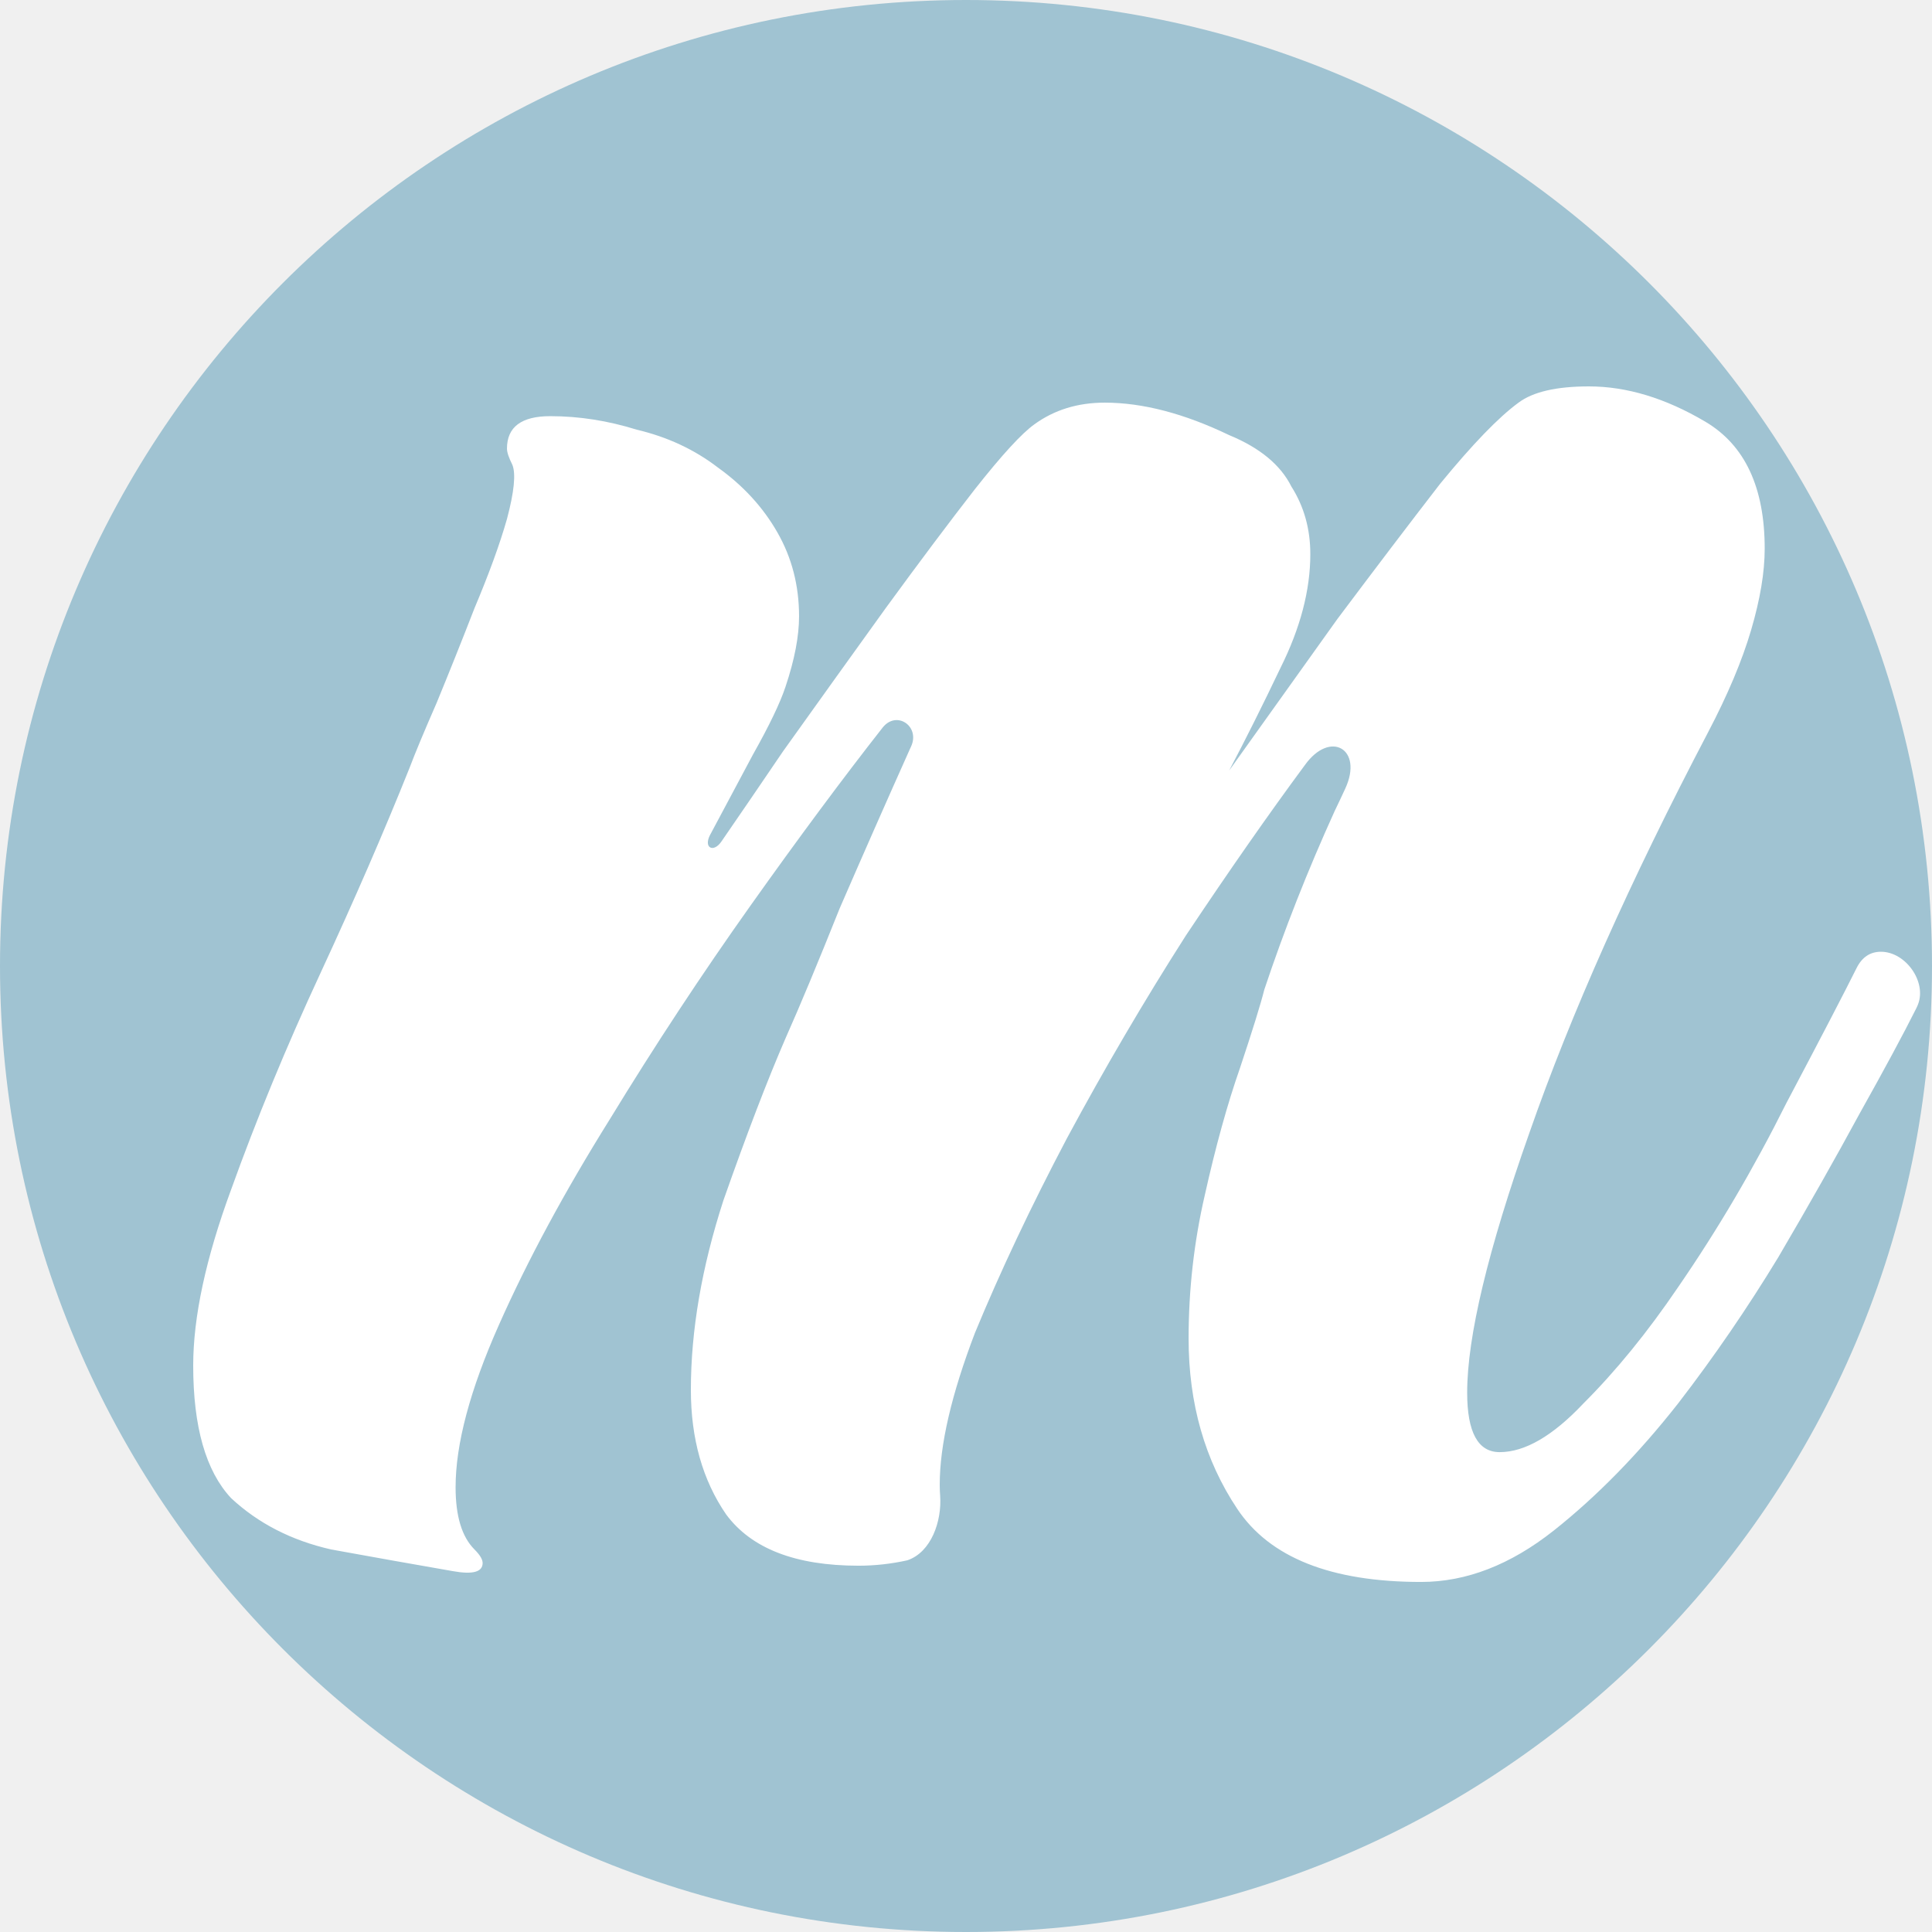
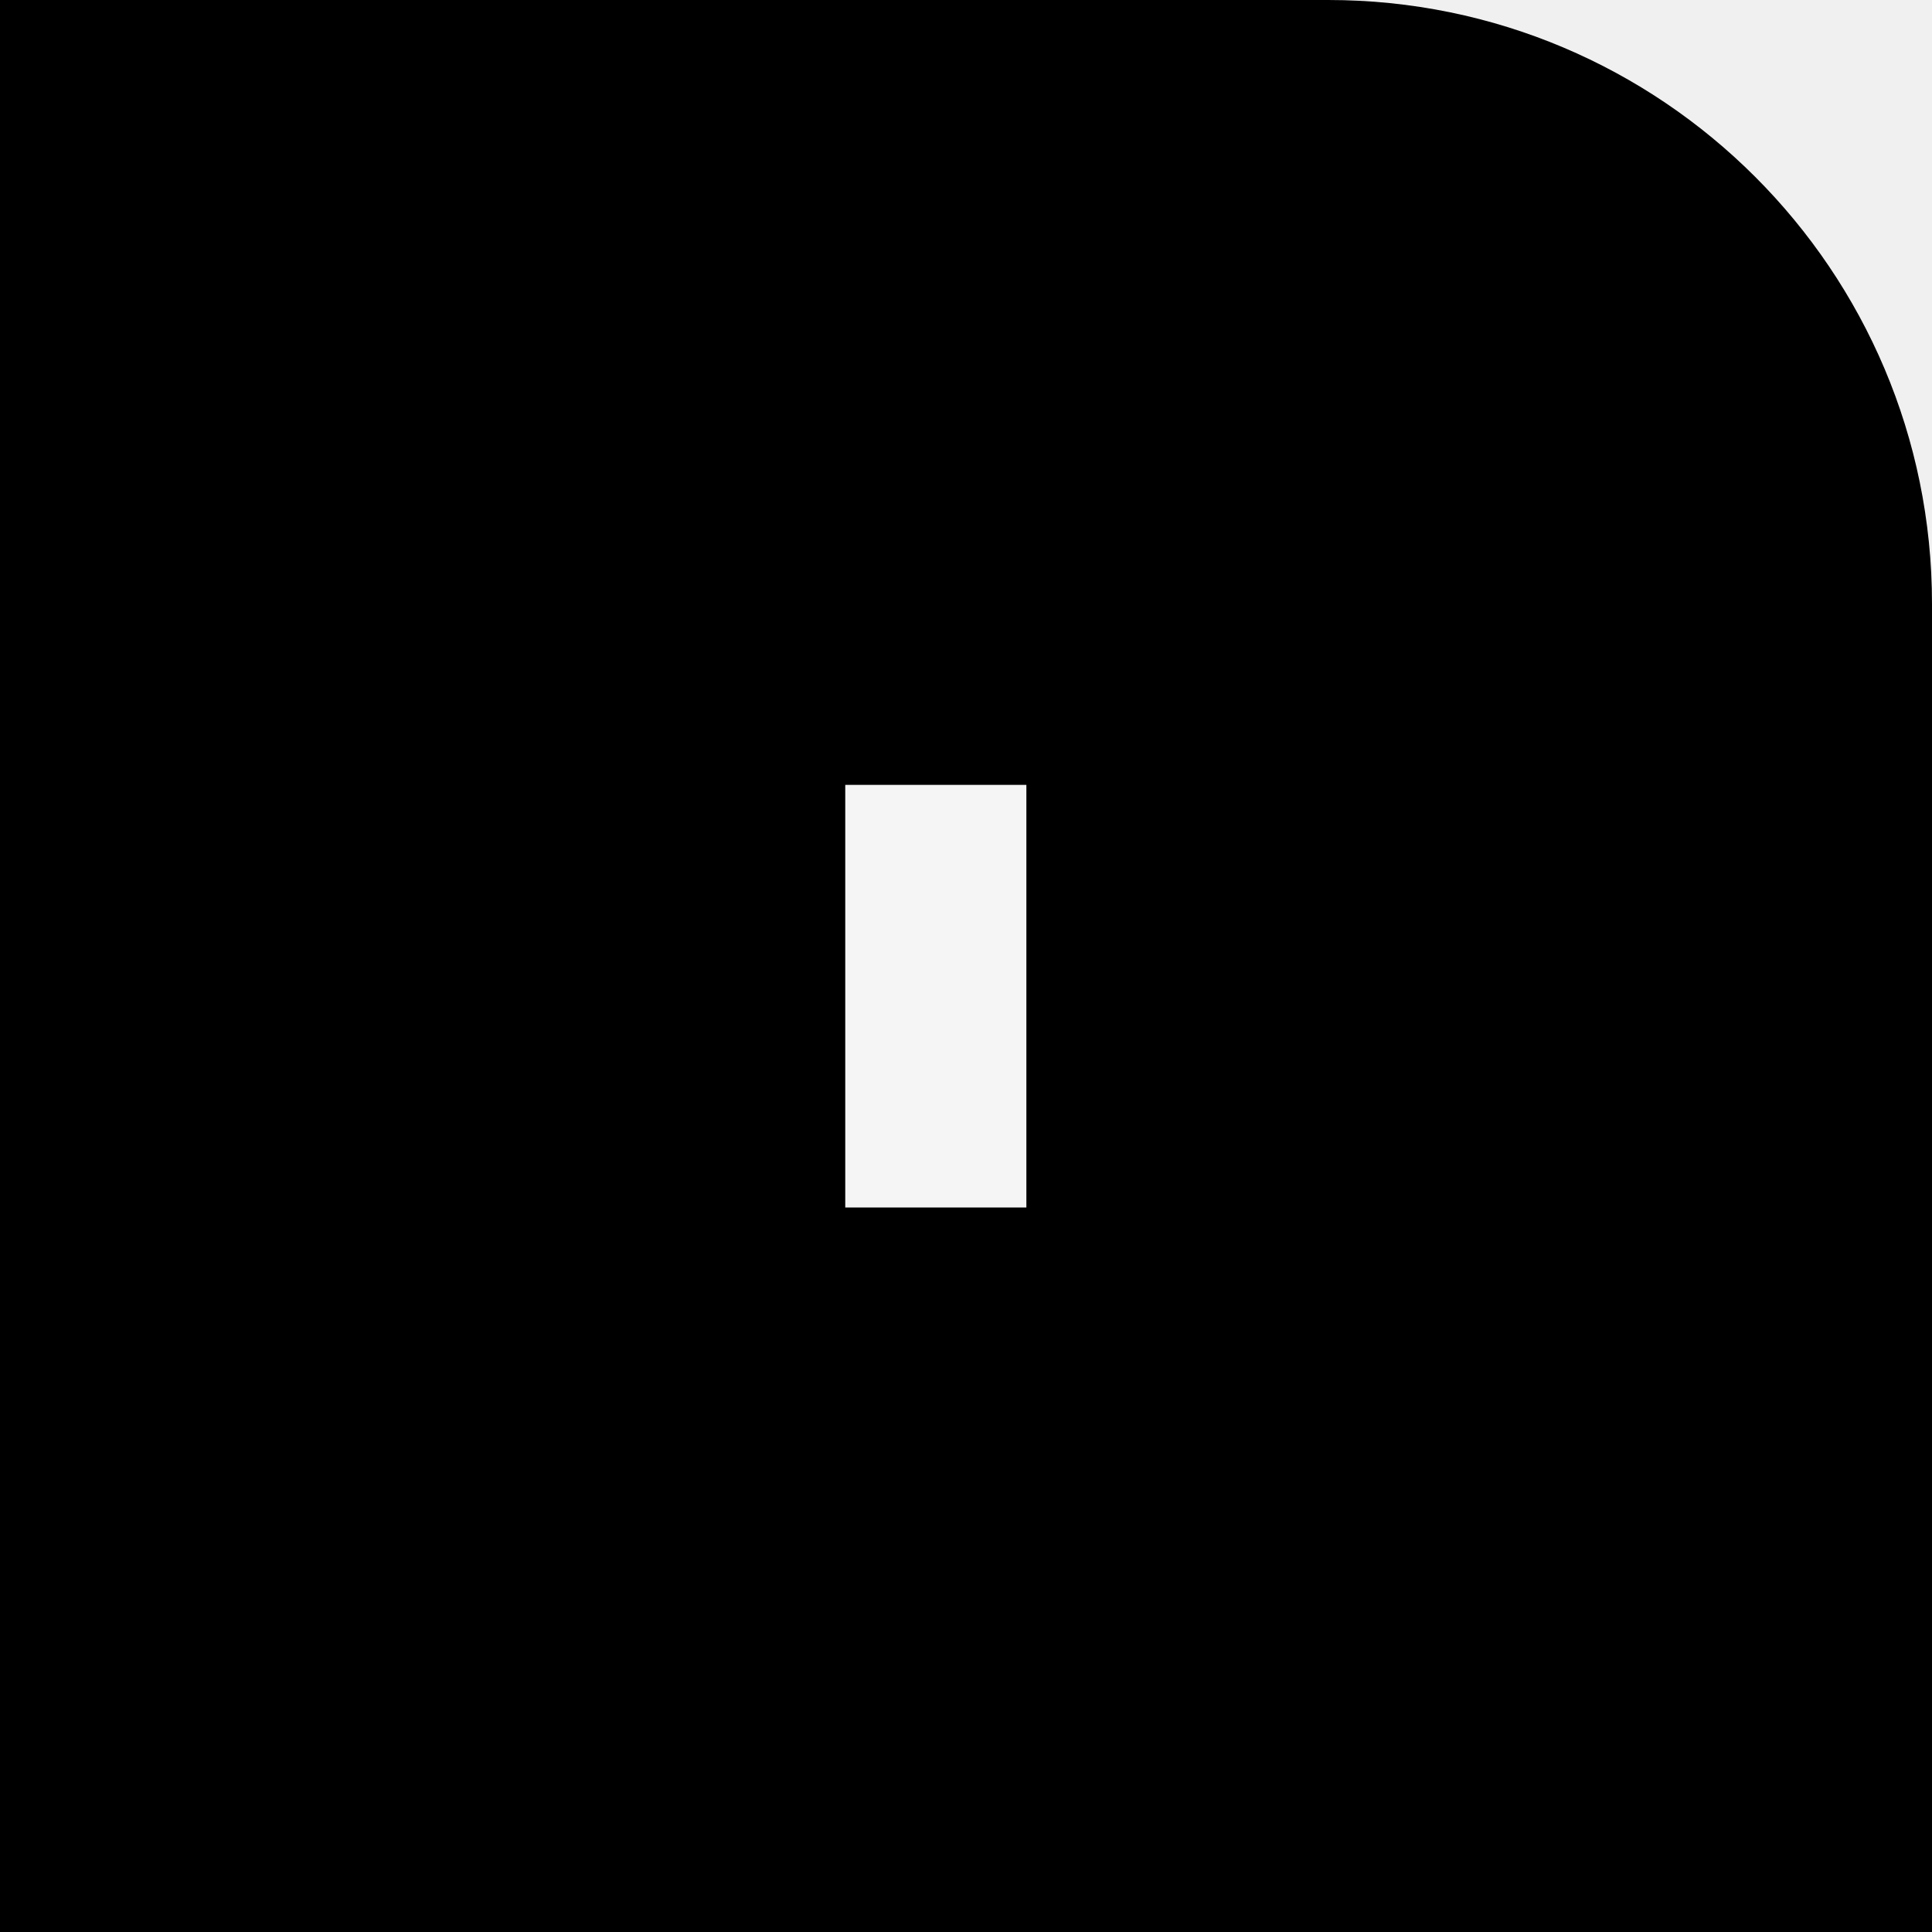
<svg xmlns="http://www.w3.org/2000/svg" width="32" height="32" viewBox="0 0 32 32" fill="none">
-   <rect width="32" height="32" rx="16" fill="#A0C3D2" />
-   <path d="M23.539 26.202C22.046 26.202 21.031 25.799 20.493 24.992C19.955 24.186 19.687 23.245 19.687 22.17C19.687 21.364 19.776 20.572 19.955 19.796C20.135 18.989 20.329 18.287 20.538 17.69C20.747 17.063 20.881 16.63 20.941 16.391C21.27 15.405 21.658 14.42 22.106 13.434C22.167 13.307 22.226 13.183 22.282 13.061C22.585 12.406 22.033 12.085 21.613 12.672C21.016 13.479 20.359 14.42 19.642 15.495C18.955 16.57 18.298 17.69 17.671 18.855C17.073 19.99 16.566 21.065 16.147 22.08C15.759 23.096 15.565 23.932 15.565 24.589C15.565 24.654 15.567 24.718 15.572 24.778C15.601 25.195 15.424 25.711 15.027 25.844C14.759 25.903 14.49 25.933 14.221 25.933C13.176 25.933 12.444 25.649 12.026 25.082C11.637 24.515 11.443 23.828 11.443 23.021C11.443 22.036 11.623 20.99 11.981 19.885C12.369 18.78 12.713 17.884 13.011 17.197C13.25 16.66 13.549 15.943 13.907 15.047C14.296 14.151 14.684 13.27 15.072 12.404C15.078 12.392 15.084 12.379 15.089 12.367C15.245 12.035 14.857 11.762 14.624 12.045C13.967 12.882 13.235 13.867 12.429 15.002C11.623 16.137 10.846 17.317 10.099 18.541C9.353 19.736 8.74 20.871 8.263 21.946C7.785 23.021 7.546 23.917 7.546 24.634C7.546 25.112 7.65 25.455 7.859 25.664C7.949 25.754 7.994 25.829 7.994 25.888C7.994 26.038 7.83 26.082 7.501 26.023C6.814 25.903 6.142 25.784 5.485 25.664C4.828 25.515 4.275 25.231 3.827 24.813C3.409 24.365 3.2 23.634 3.2 22.618C3.2 21.812 3.409 20.841 3.827 19.706C4.246 18.541 4.738 17.346 5.306 16.122C5.873 14.898 6.366 13.762 6.784 12.717C6.874 12.478 7.023 12.12 7.232 11.642C7.441 11.134 7.65 10.612 7.859 10.074C8.098 9.507 8.278 9.014 8.397 8.596C8.516 8.148 8.546 7.849 8.487 7.7C8.427 7.58 8.397 7.491 8.397 7.431C8.397 7.072 8.636 6.893 9.114 6.893C9.592 6.893 10.069 6.968 10.547 7.117C11.055 7.237 11.503 7.446 11.891 7.744C12.309 8.043 12.638 8.401 12.877 8.82C13.116 9.238 13.235 9.701 13.235 10.208C13.235 10.537 13.161 10.925 13.011 11.373C12.922 11.642 12.743 12.015 12.474 12.493C12.235 12.941 11.996 13.389 11.757 13.837C11.653 14.045 11.818 14.129 11.949 13.938C12.271 13.471 12.61 12.974 12.967 12.448C13.564 11.612 14.131 10.821 14.669 10.074C15.236 9.297 15.729 8.64 16.147 8.103C16.595 7.535 16.924 7.177 17.133 7.028C17.462 6.789 17.85 6.669 18.298 6.669C18.925 6.669 19.612 6.848 20.359 7.207C20.866 7.416 21.21 7.7 21.389 8.058C21.598 8.387 21.703 8.76 21.703 9.178C21.703 9.775 21.538 10.402 21.21 11.06C20.911 11.687 20.627 12.254 20.359 12.762C20.956 11.926 21.553 11.089 22.151 10.253C22.778 9.417 23.345 8.67 23.853 8.013C24.391 7.356 24.824 6.908 25.152 6.669C25.391 6.49 25.779 6.4 26.317 6.4C26.944 6.4 27.586 6.595 28.243 6.983C28.901 7.371 29.229 8.073 29.229 9.088C29.229 9.477 29.154 9.925 29.005 10.432C28.856 10.94 28.617 11.508 28.288 12.135C27.004 14.584 26.018 16.794 25.331 18.765C24.645 20.706 24.301 22.14 24.301 23.066C24.301 23.723 24.48 24.052 24.839 24.052C25.257 24.052 25.72 23.783 26.227 23.245C26.765 22.708 27.288 22.066 27.795 21.319C28.453 20.363 29.05 19.348 29.587 18.272C30.155 17.197 30.543 16.451 30.752 16.032C30.842 15.853 30.976 15.764 31.155 15.764C31.56 15.764 31.914 16.257 31.769 16.634C31.76 16.657 31.75 16.681 31.738 16.704C31.529 17.122 31.215 17.705 30.797 18.452C30.409 19.168 29.961 19.96 29.453 20.826C28.945 21.662 28.393 22.469 27.795 23.245C27.138 24.081 26.451 24.783 25.735 25.351C25.018 25.918 24.286 26.202 23.539 26.202Z" fill="white" />
+   <g clip-path="url(#clip0_1009_85299)">
+     <path d="M0 0L22 0C27.523 0 32 4.477 32 10L32 32L0 32L0 0Z" fill="black" />
+     <rect x="14" y="13" width="3" height="7" fill="#F5F5F5" />
+   </g>
+   <defs>
+     <clipPath id="clip0_1009_85299">
+       <rect width="32" height="32" fill="white" />
+     </clipPath>
+   </defs>
</svg>
